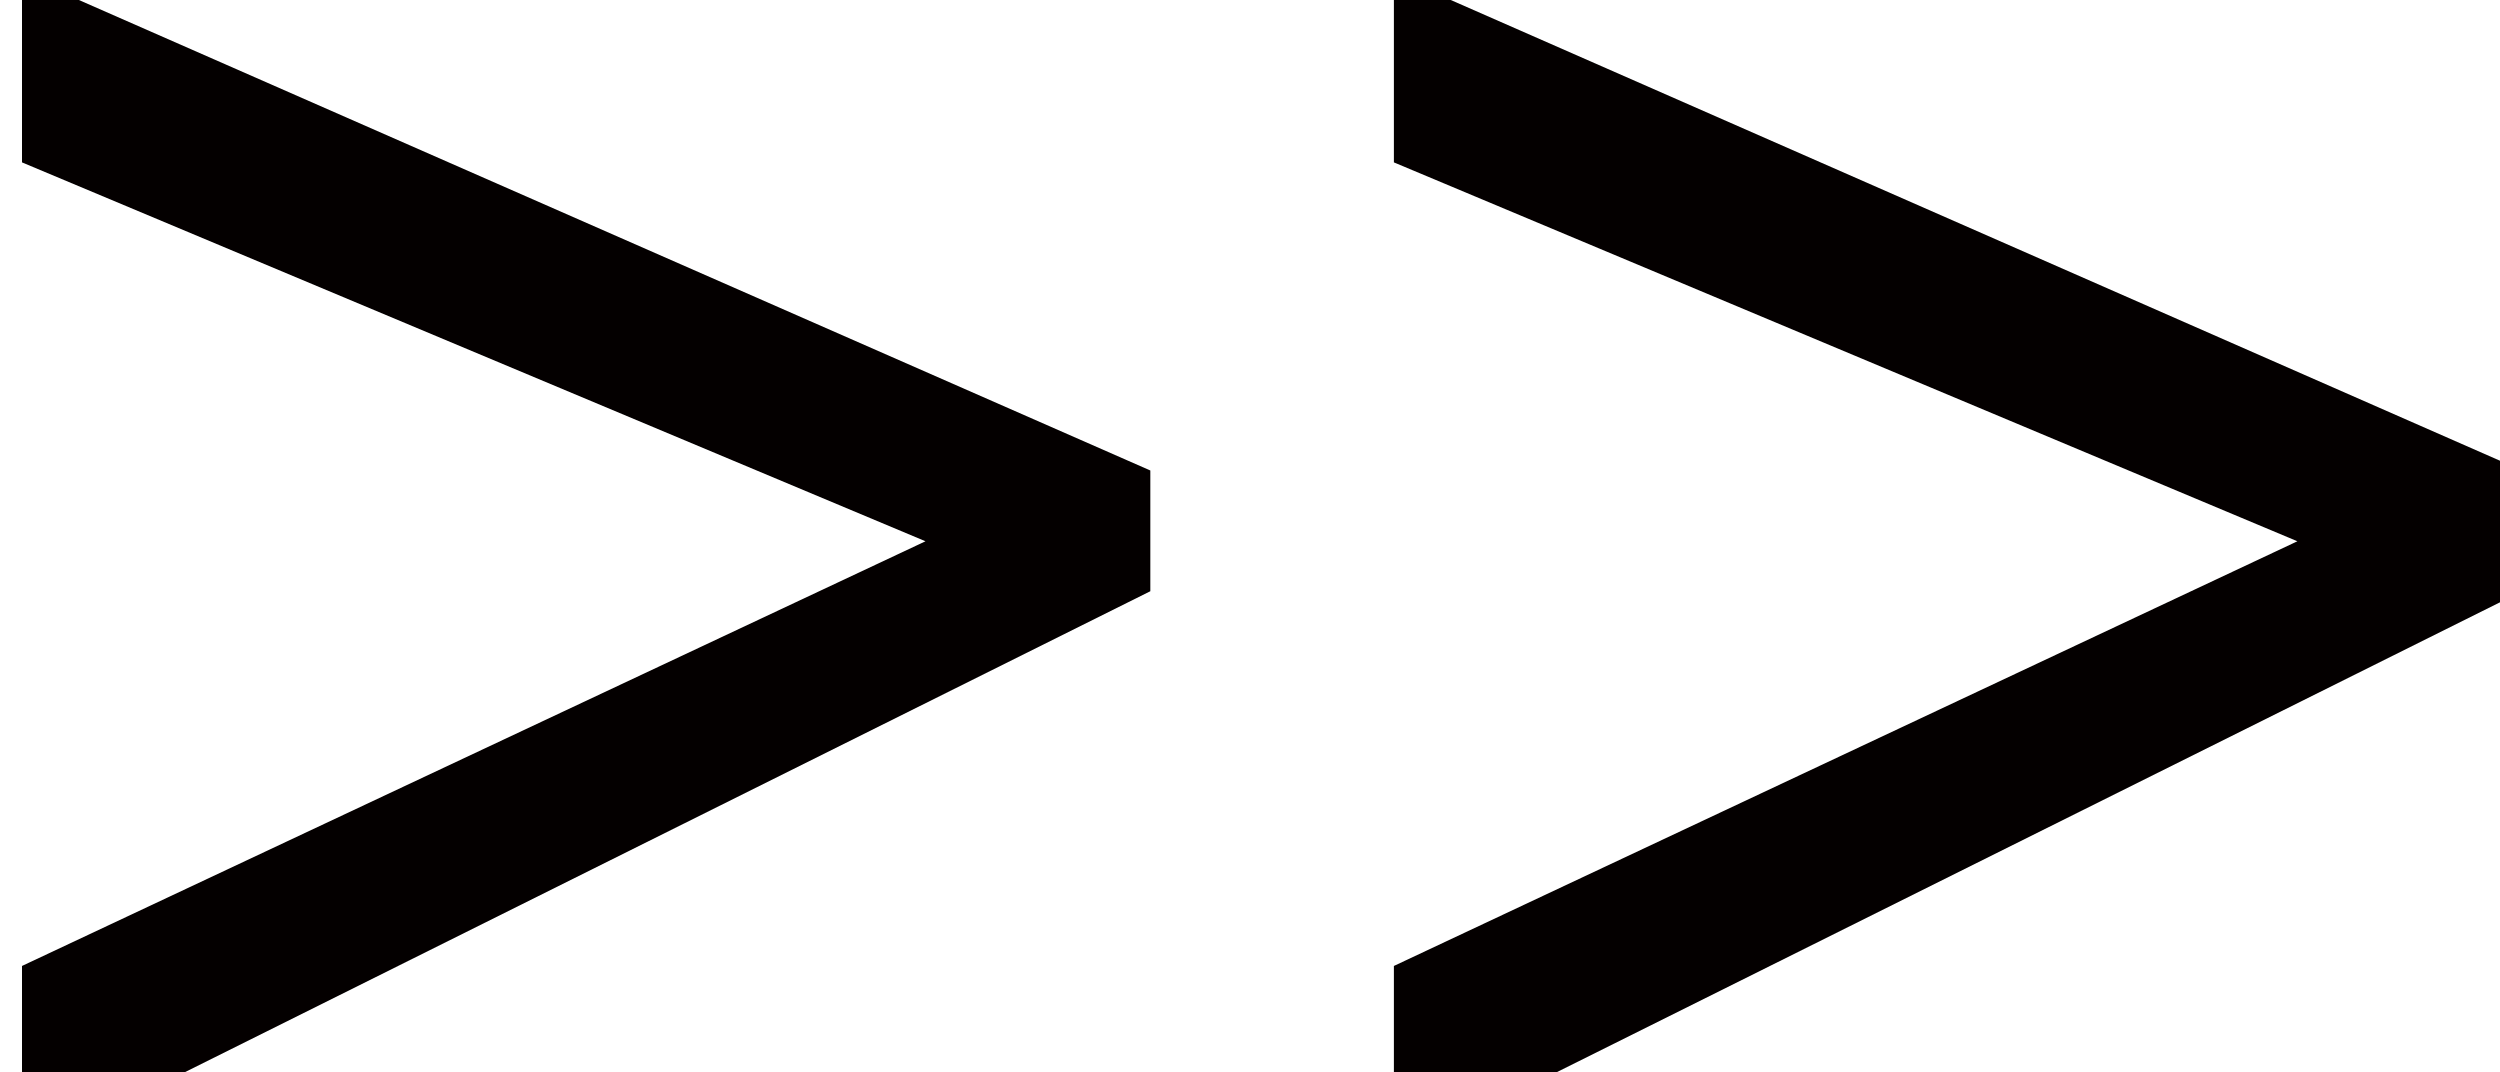
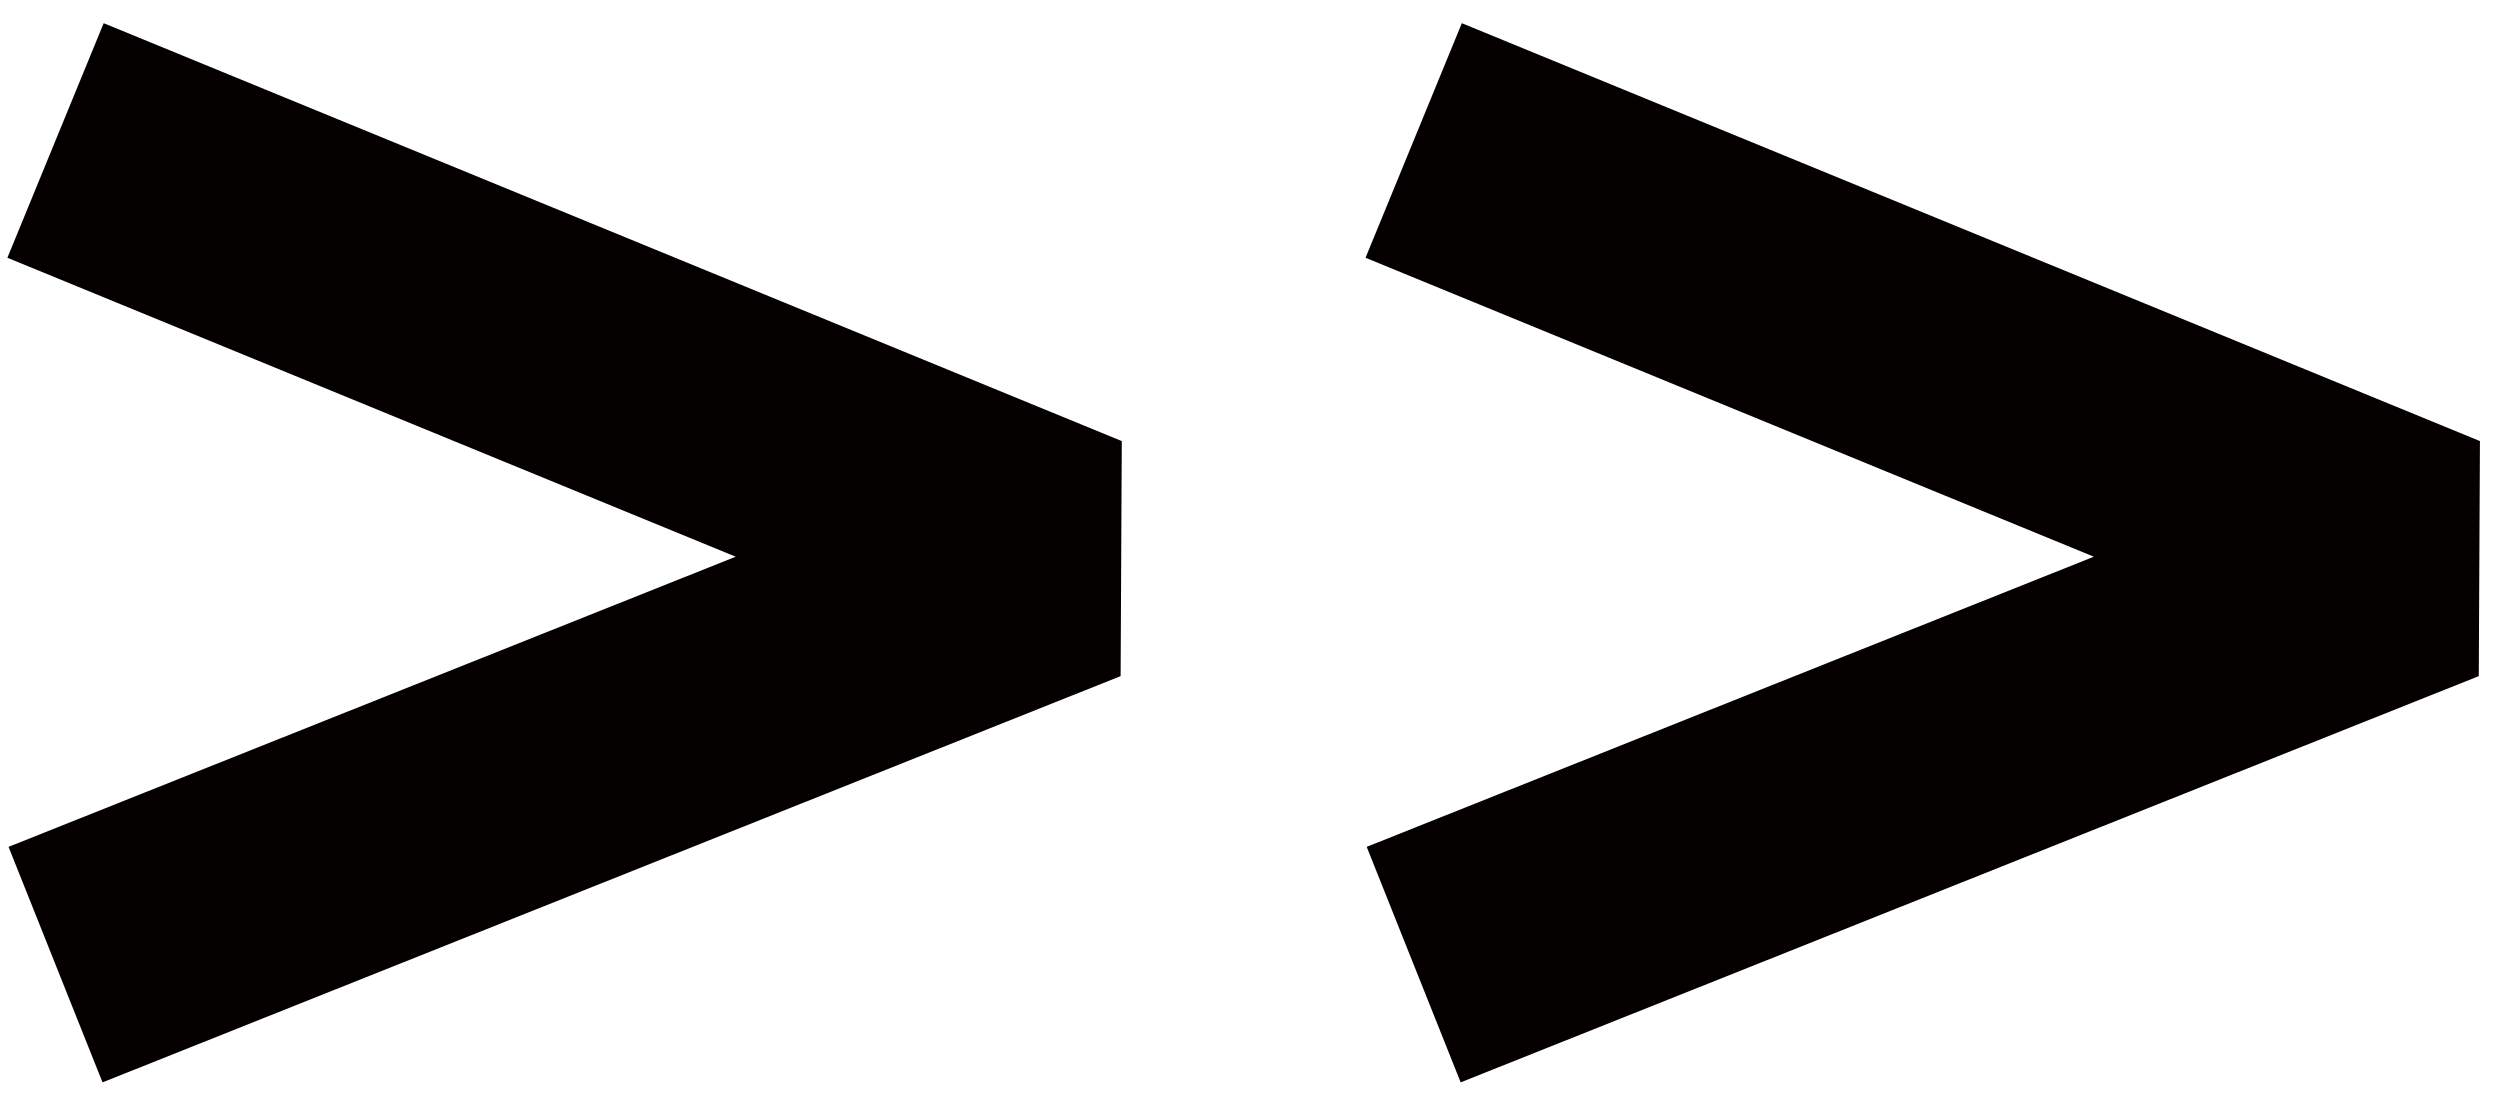
- <svg xmlns="http://www.w3.org/2000/svg" version="1.1" id="Layer_1" x="0px" y="0px" width="9.382px" height="4.023px" viewBox="0 0 9.382 4.023" enable-background="new 0 0 9.382 4.023" xml:space="preserve">
+ <svg xmlns="http://www.w3.org/2000/svg" version="1.1" id="Layer_1" x="0px" y="0px" width="9.859px" height="4.313px" viewBox="0 0 9.859 4.313" enable-background="new 0 0 9.859 4.313" xml:space="preserve">
  <g>
-     <text transform="matrix(-1 0 0 -1 9.9185 -1.1406)" fill="#040000" font-family="'Montserrat-Medium'" font-size="9">&lt;&lt; </text>
+     <polyline fill="none" stroke="#040000" stroke-linejoin="bevel" stroke-miterlimit="10" points="5.575,3.804 9.59,2.202    5.575,0.554  " />
+     <polyline fill="none" stroke="#040000" stroke-linejoin="bevel" stroke-miterlimit="10" points="0.219,3.804 4.234,2.202    0.219,0.554  " />
  </g>
</svg>
